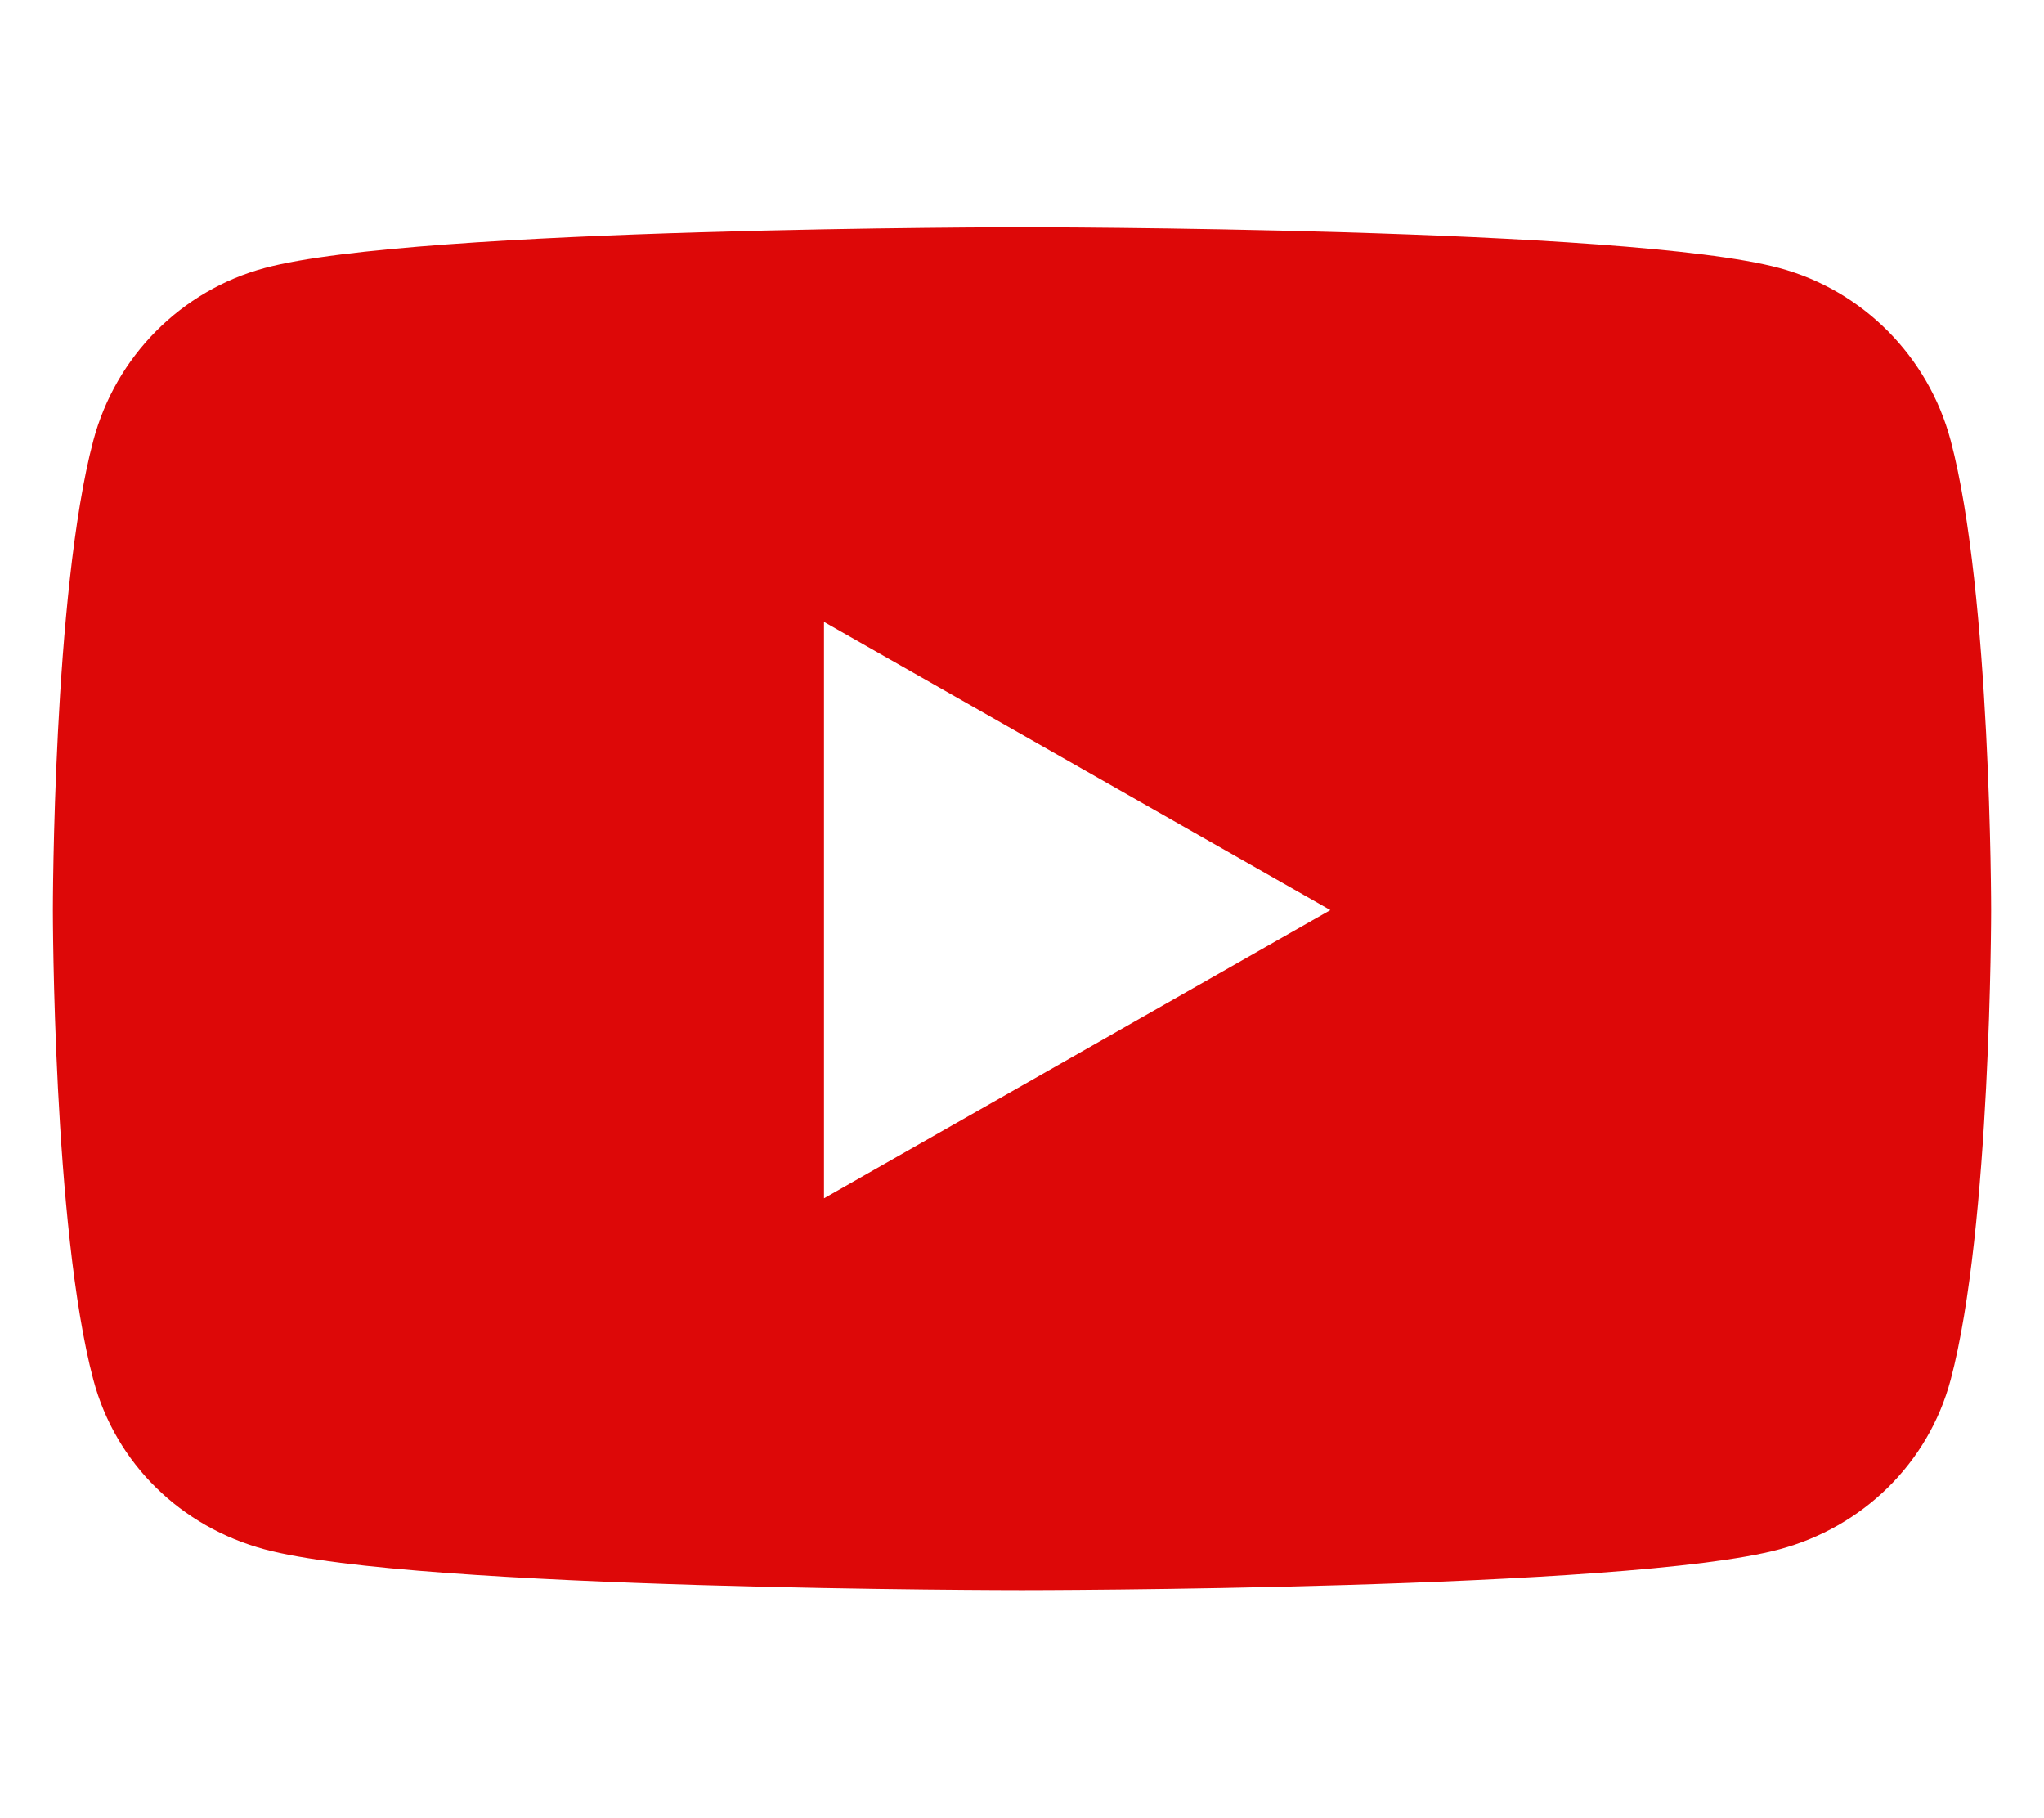
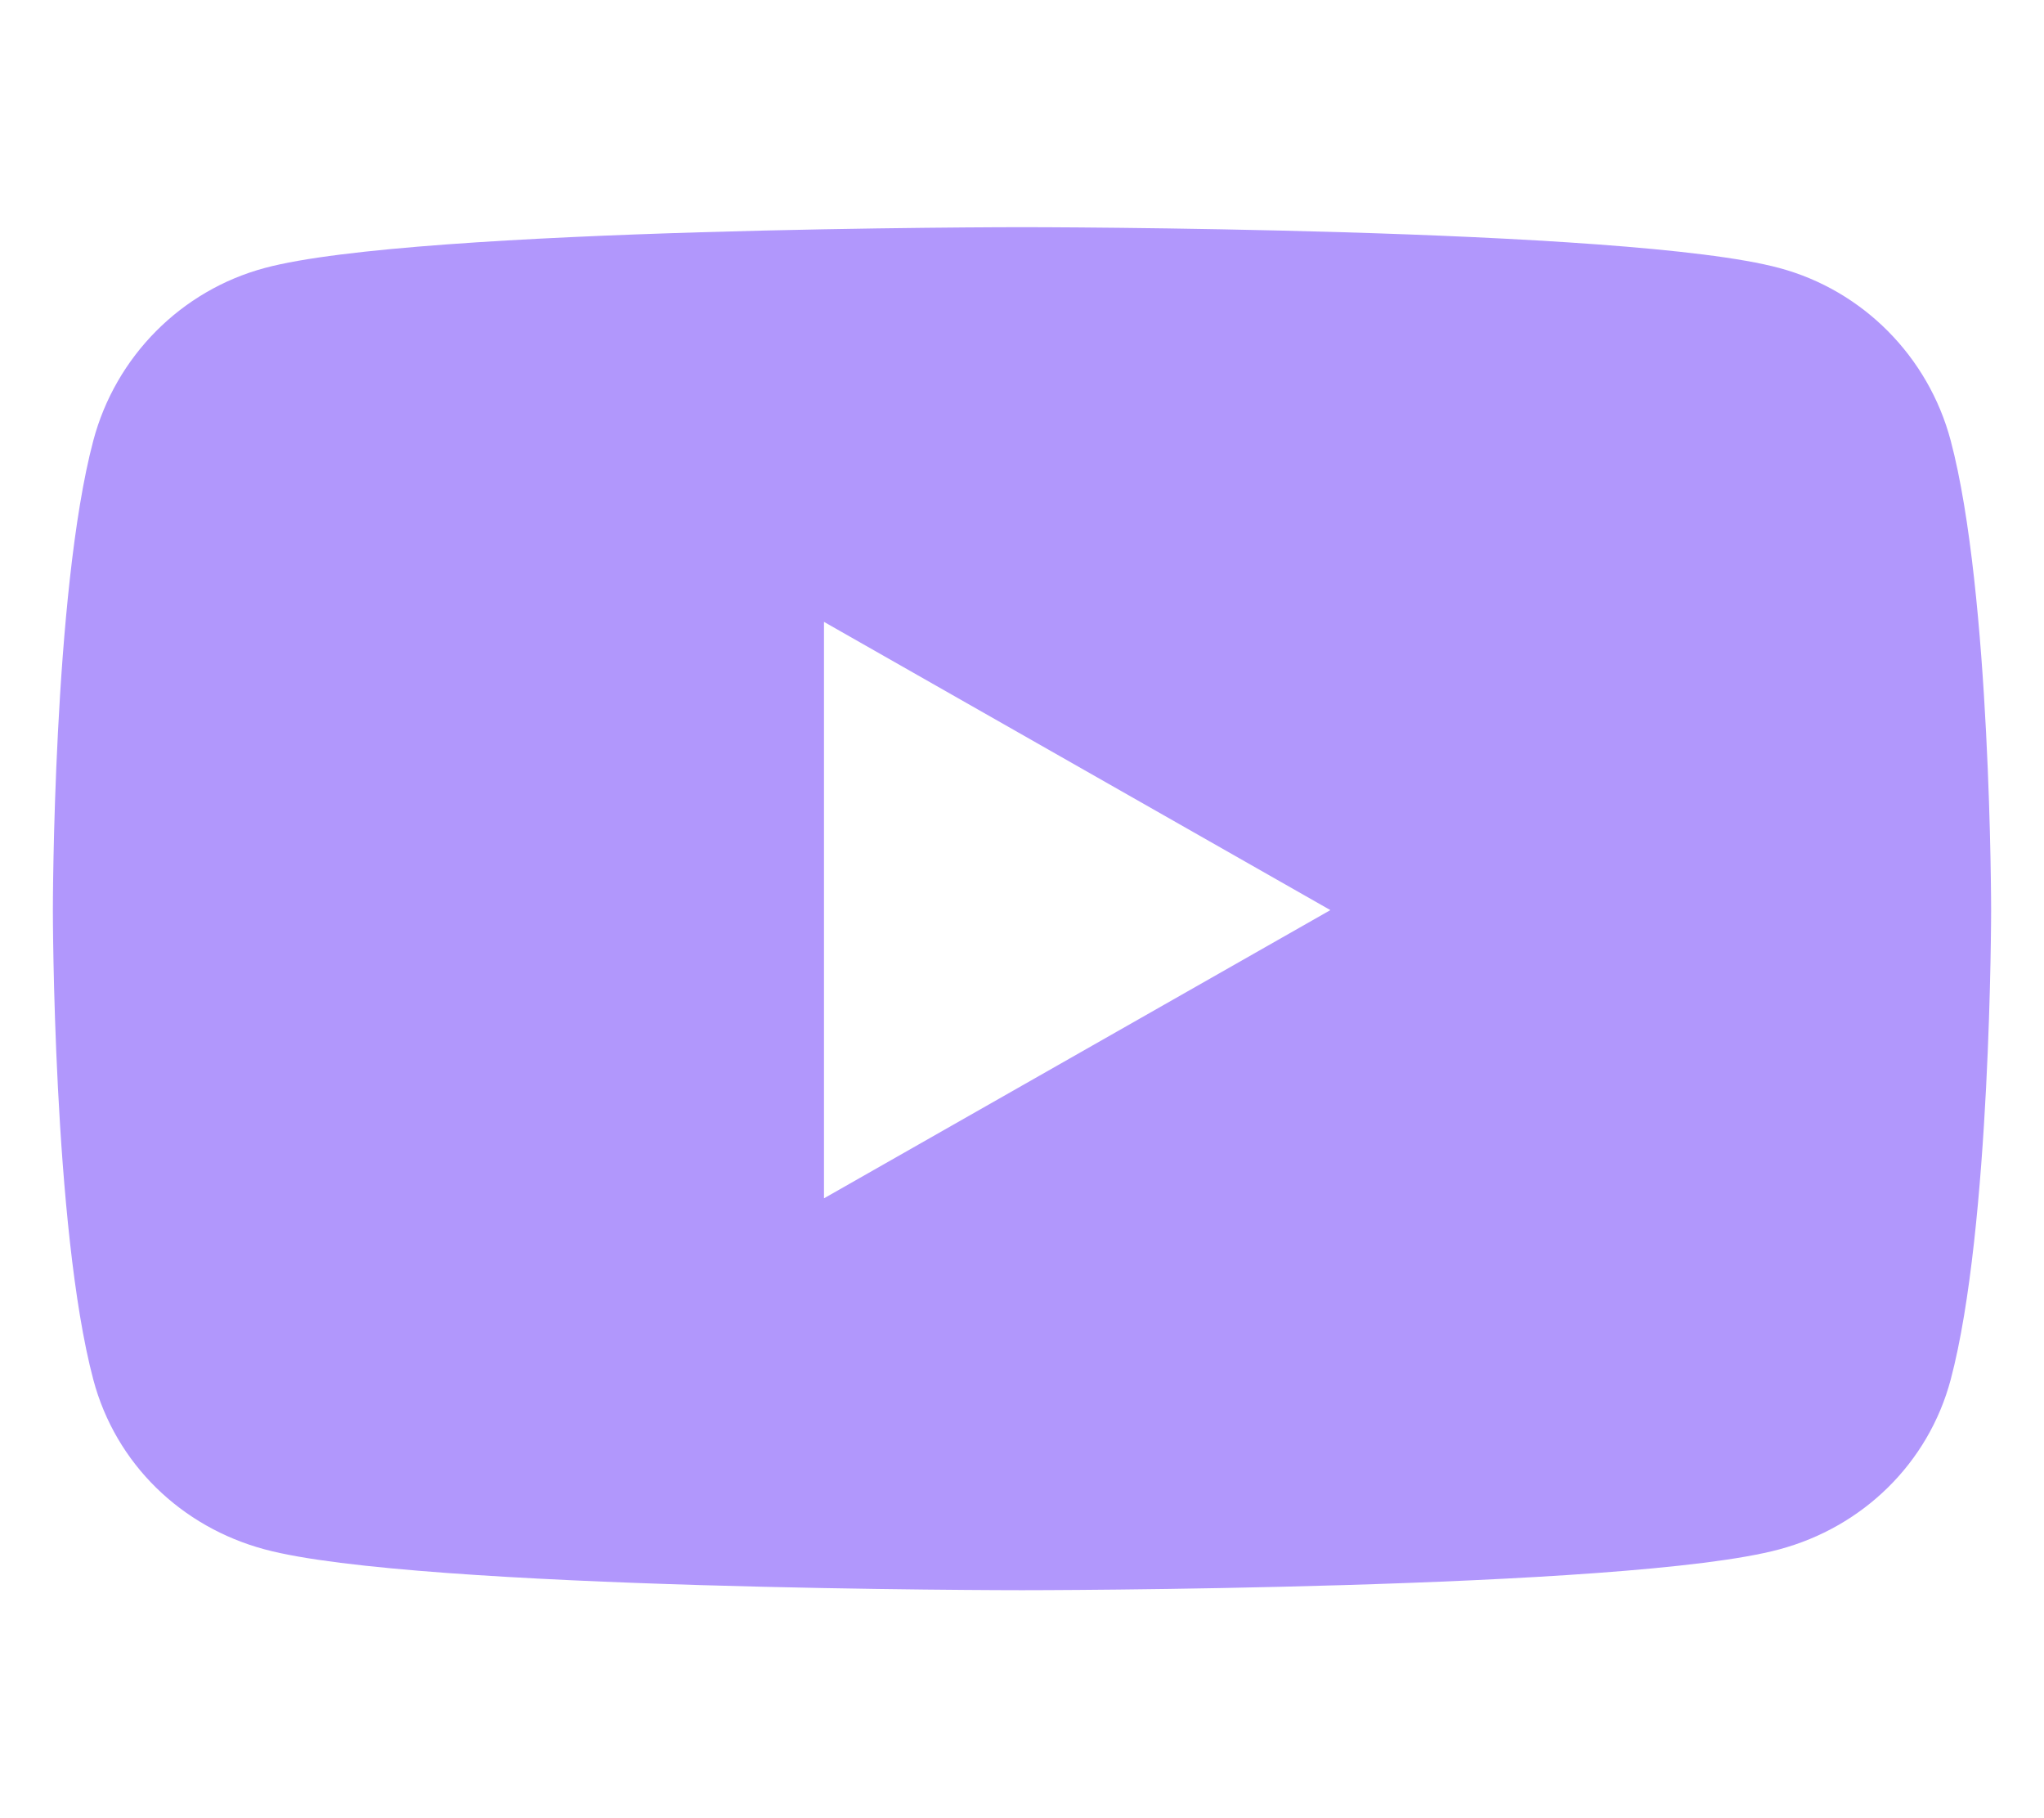
<svg xmlns="http://www.w3.org/2000/svg" height="20" width="22.5" viewBox="0 0 576 512">
-   <path fill="#dd0808" d="M549.7 124.1c-6.3-23.7-24.8-42.3-48.3-48.6C458.8 64 288 64 288 64S117.2 64 74.6 75.5c-23.5 6.3-42 24.9-48.3 48.6-11.4 42.9-11.4 132.3-11.4 132.3s0 89.4 11.4 132.3c6.3 23.7 24.8 41.5 48.3 47.8C117.2 448 288 448 288 448s170.8 0 213.4-11.5c23.5-6.3 42-24.2 48.3-47.8 11.4-42.9 11.4-132.3 11.4-132.3s0-89.4-11.4-132.3zm-317.5 213.5V175.2l142.7 81.2-142.7 81.2z" />
+   <path fill="#B197FC" d="M549.7 124.1c-6.3-23.7-24.8-42.3-48.3-48.6C458.8 64 288 64 288 64S117.2 64 74.6 75.5c-23.5 6.3-42 24.9-48.3 48.6-11.4 42.9-11.4 132.3-11.4 132.3s0 89.4 11.4 132.3c6.3 23.7 24.8 41.5 48.3 47.8C117.2 448 288 448 288 448s170.8 0 213.4-11.5c23.5-6.3 42-24.2 48.3-47.8 11.4-42.9 11.4-132.3 11.4-132.3s0-89.4-11.4-132.3zm-317.5 213.5V175.2l142.7 81.2-142.7 81.2z" />
</svg>
